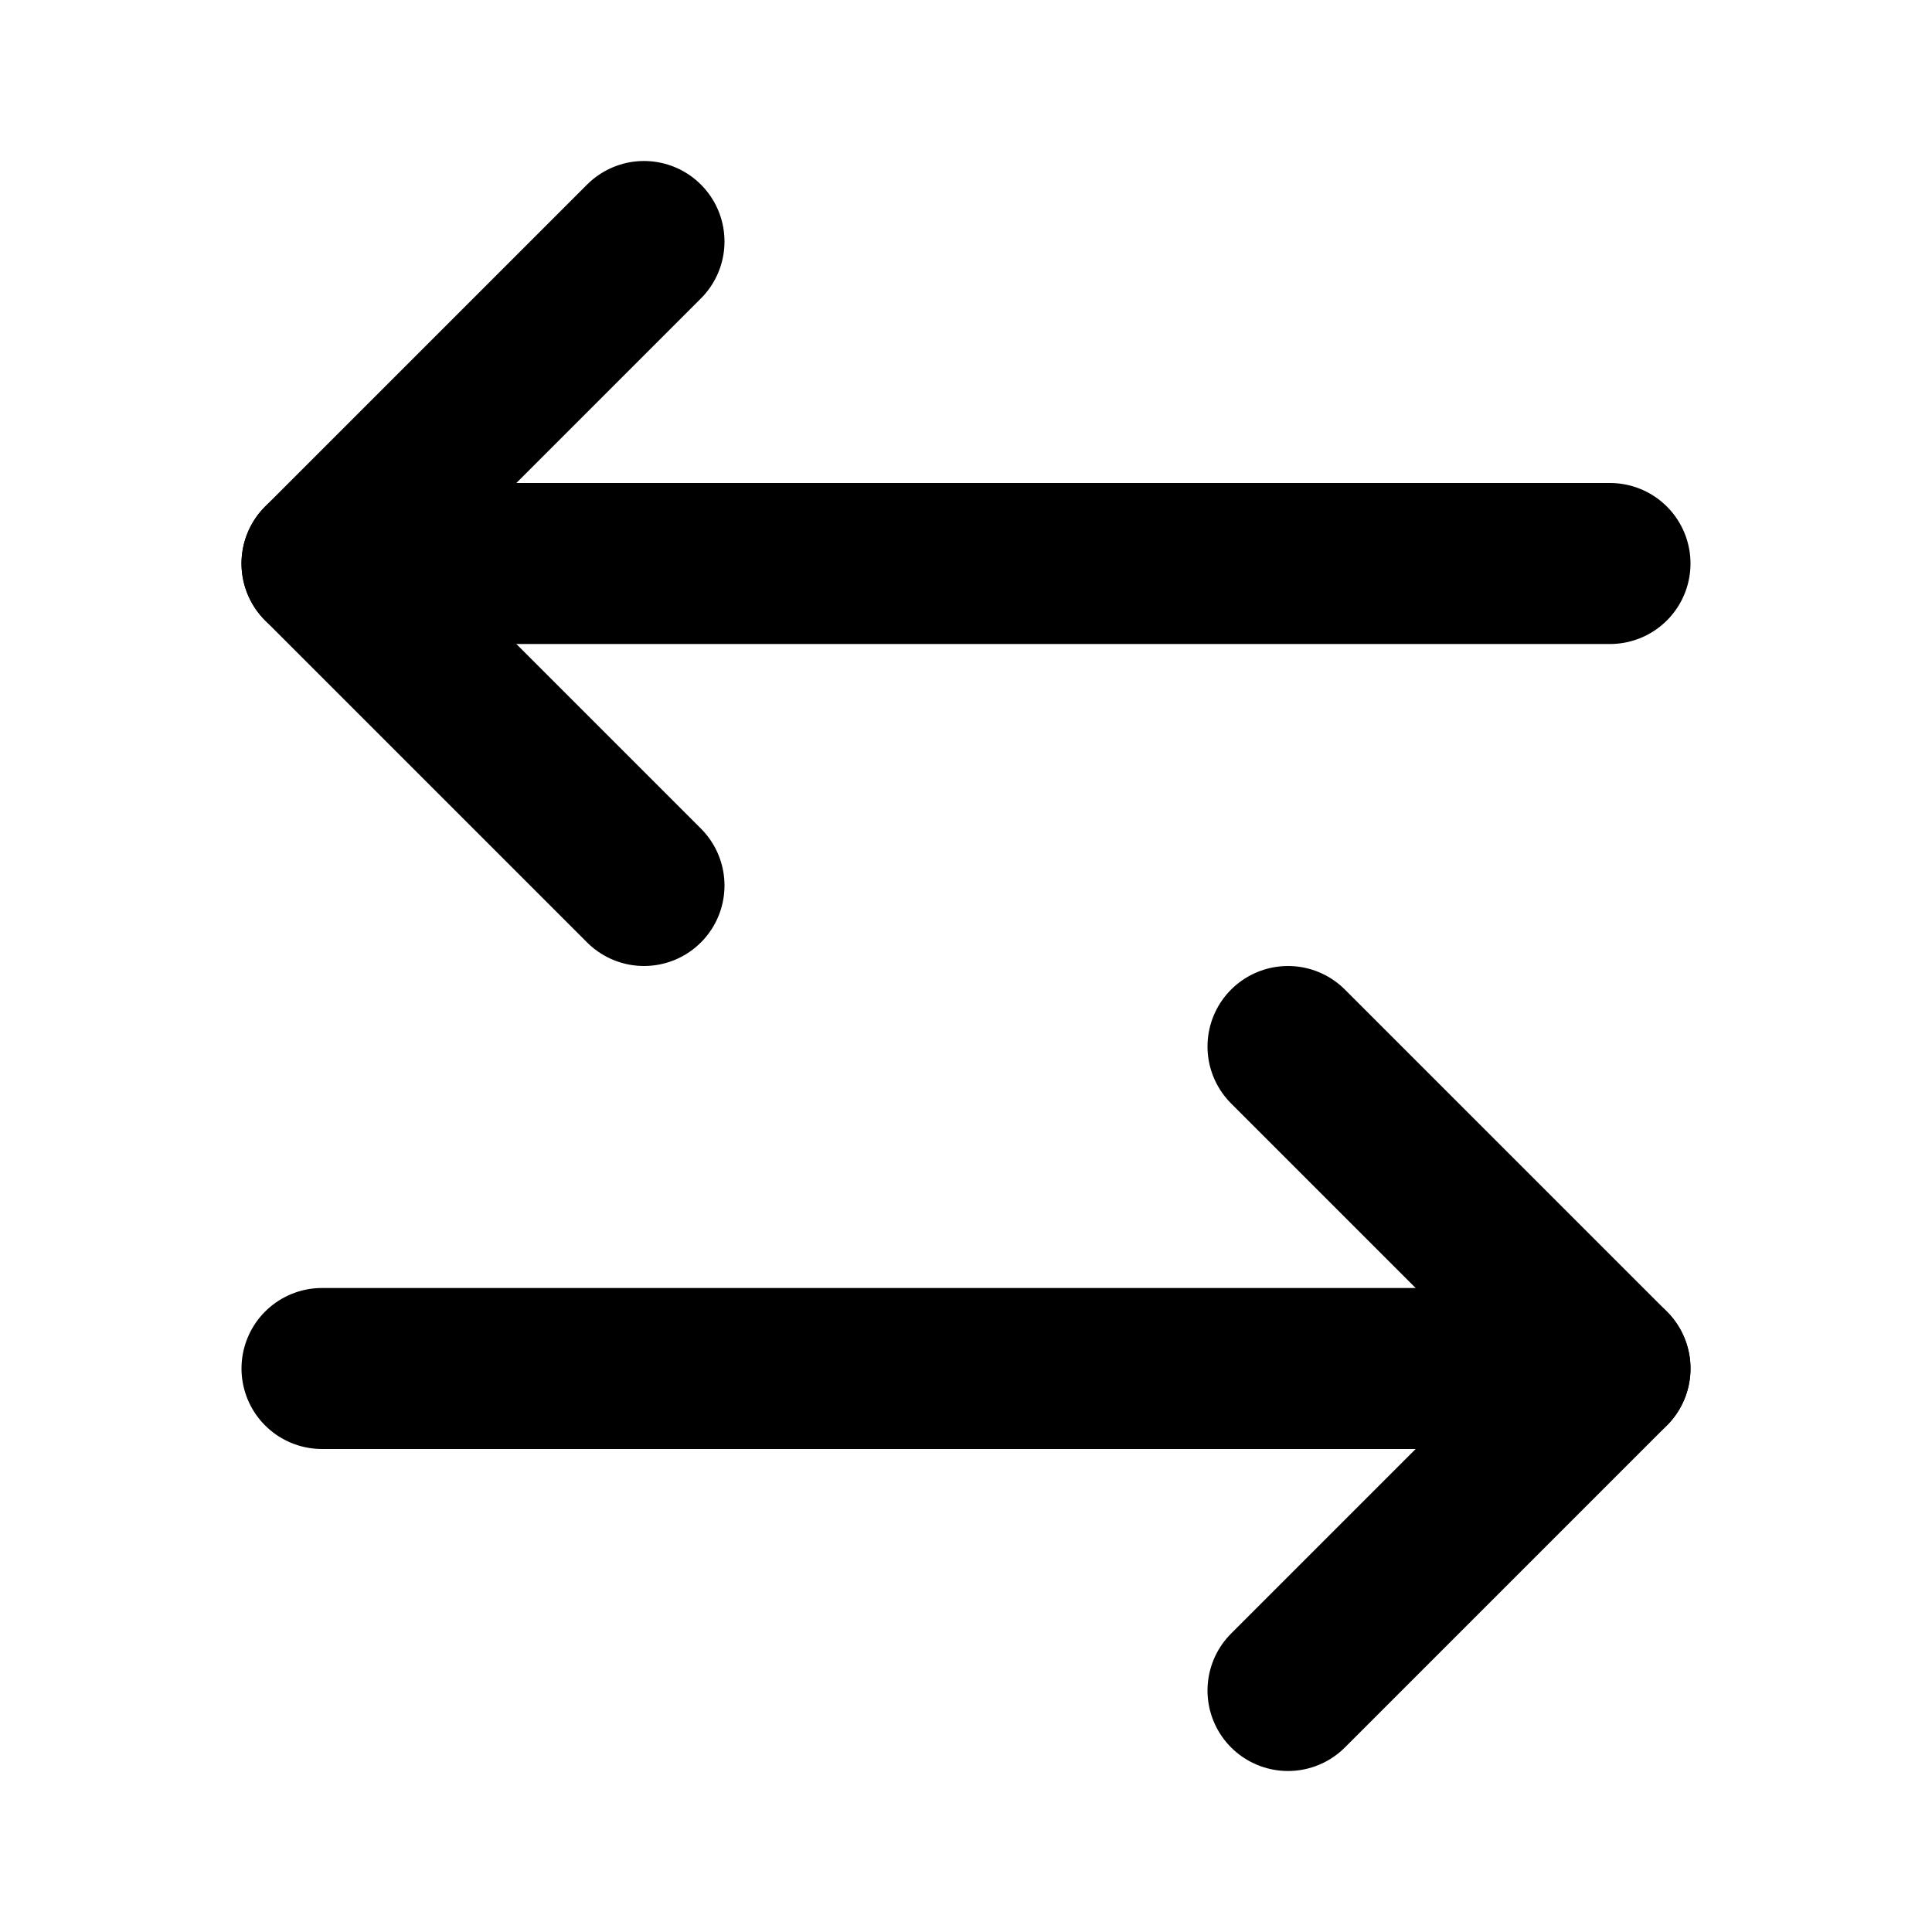
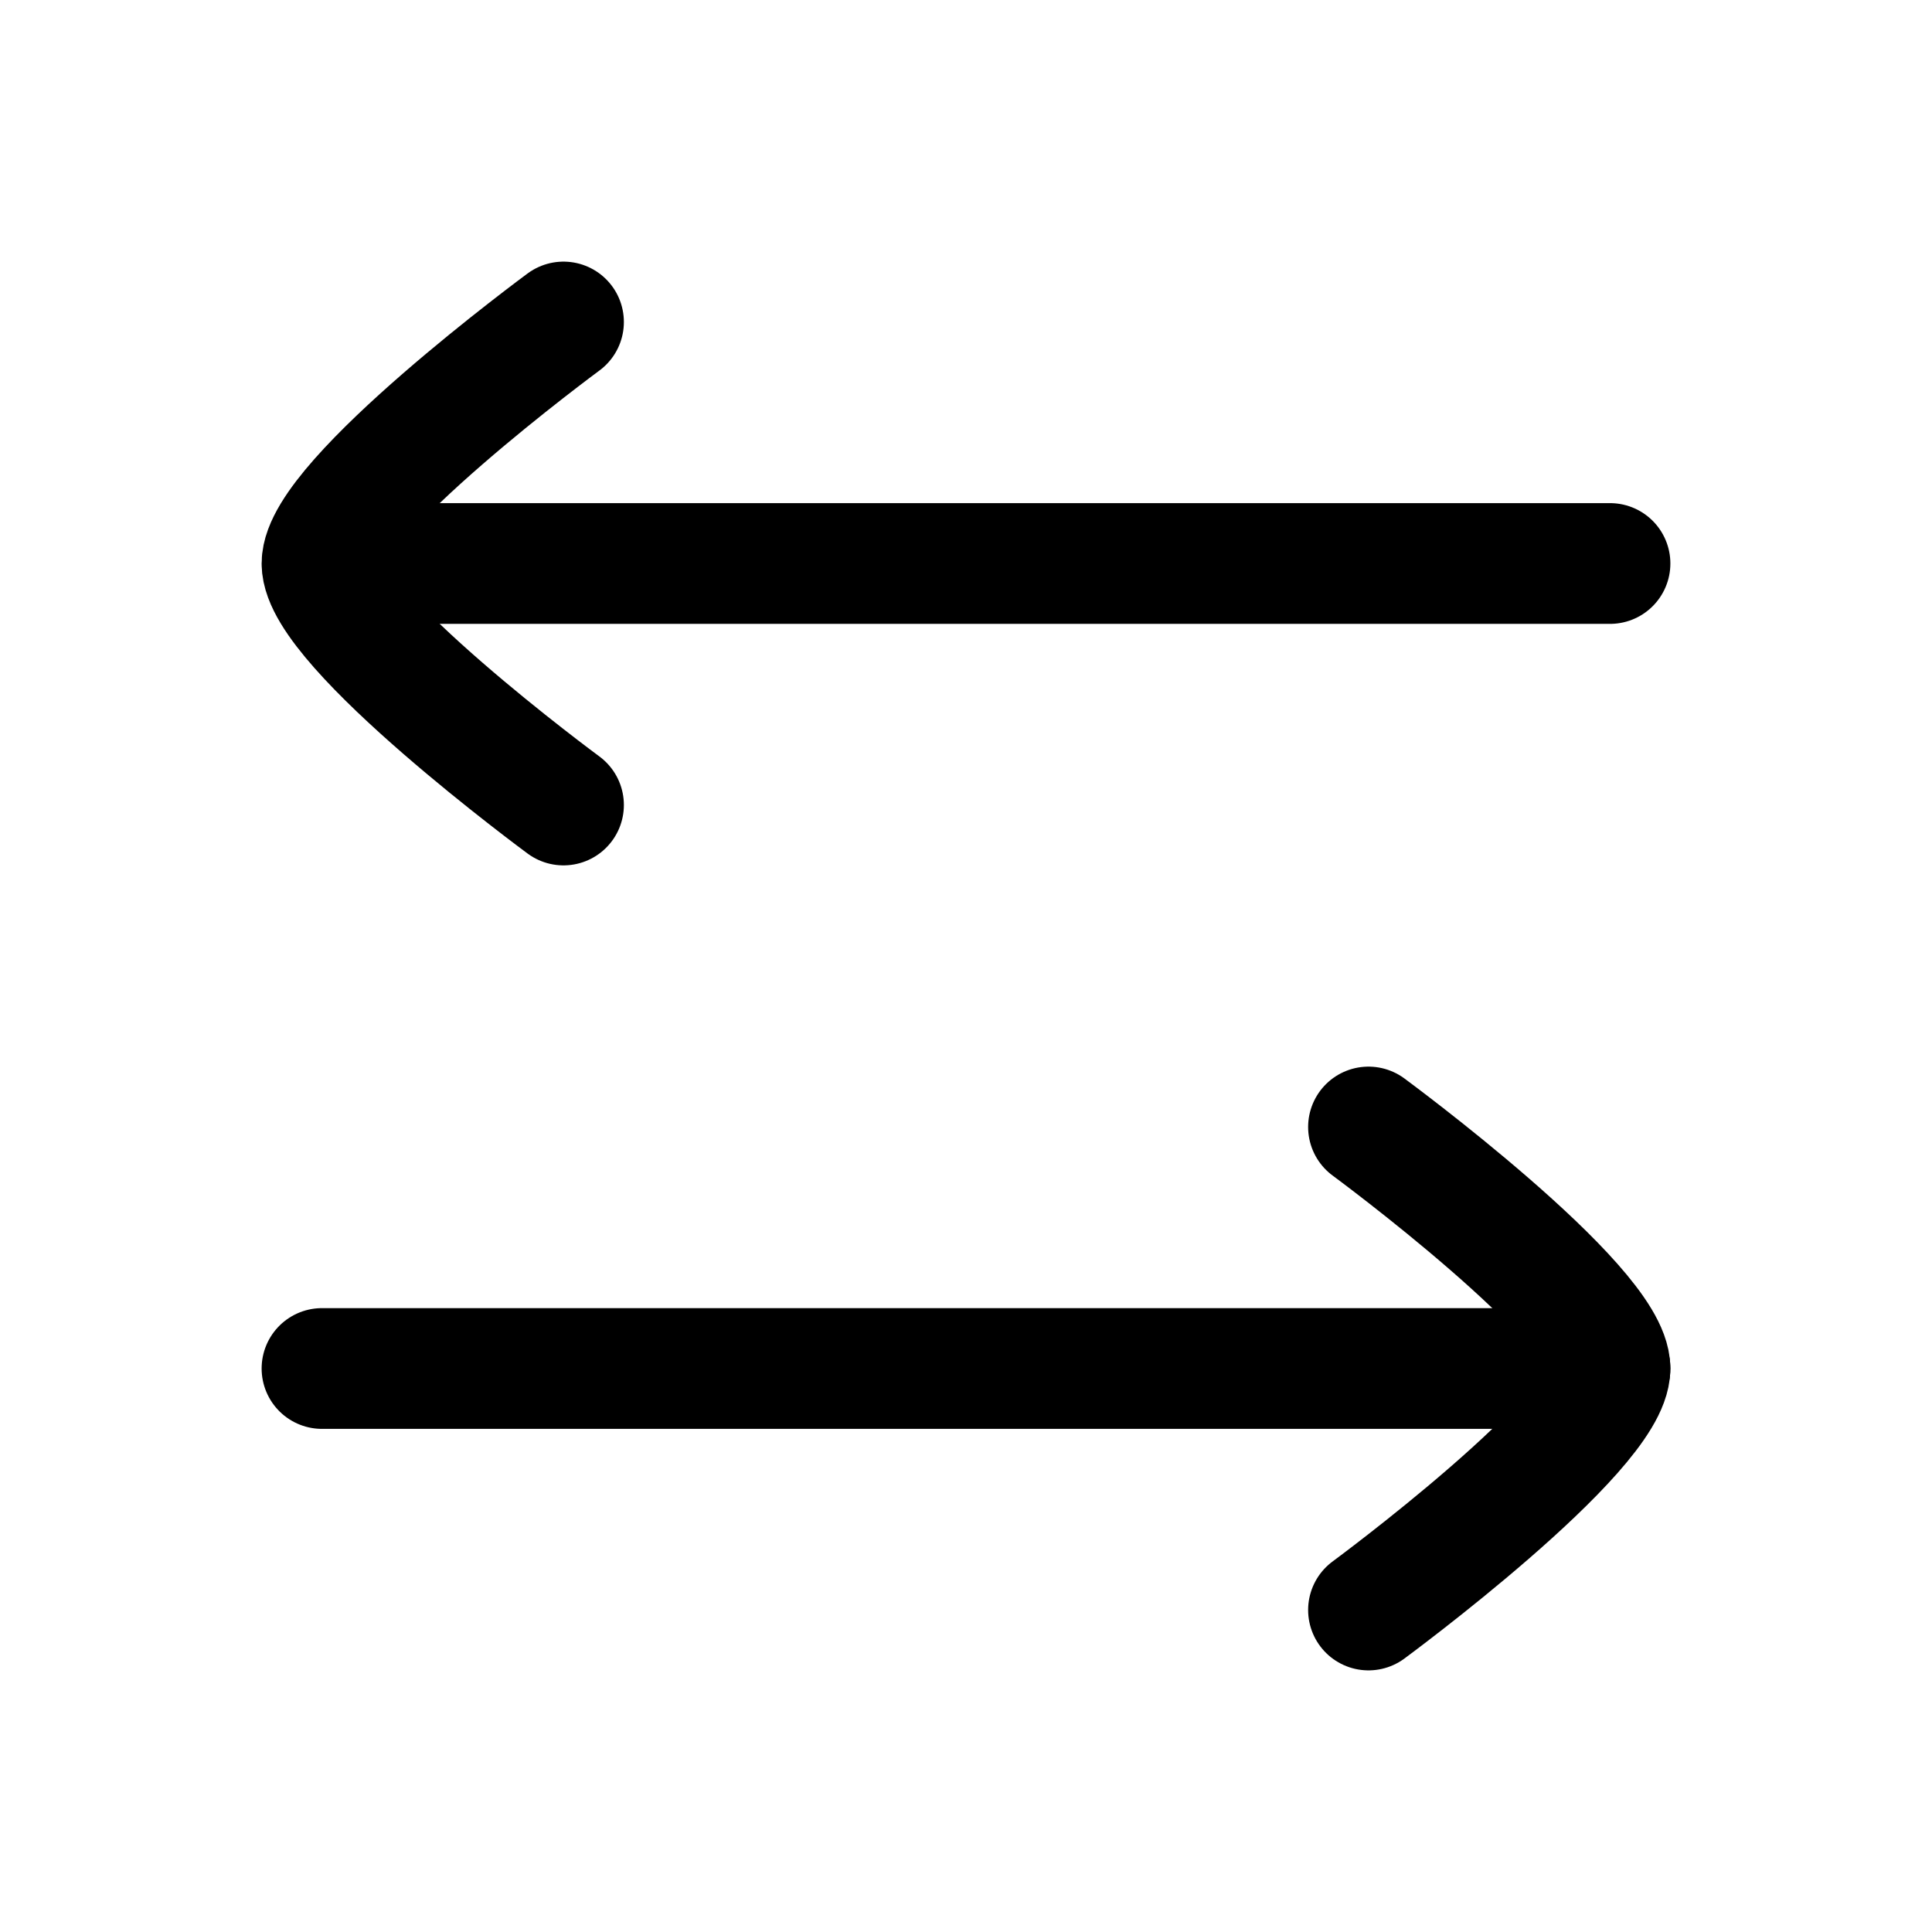
- <svg xmlns="http://www.w3.org/2000/svg" width="24" height="24" viewBox="0 0 24 24" fill="none" stroke="currentColor" stroke-width="2" stroke-linecap="round" stroke-linejoin="round" class="lucide lucide-arrow-left-right-icon lucide-arrow-left-right">
-   <path d="M8 3 4 7l4 4" />
-   <path d="M4 7h16" />
-   <path d="m16 21 4-4-4-4" />
-   <path d="M20 17H4" />
+ <svg xmlns="http://www.w3.org/2000/svg" viewBox="0 0 24 24" width="24" height="24" color="currentColor" fill="none" stroke="currentColor" stroke-width="1.5" stroke-linecap="round" stroke-linejoin="round">
+   <path d="M20 17L4 17" />
+   <path d="M17 14C17 14 20 16.209 20 17C20 17.791 17 20 17 20" />
+   <path d="M5 7L20 7" />
+   <path d="M7 4C7 4 4 6.209 4 7C4 7.791 7 10 7 10" />
</svg>
